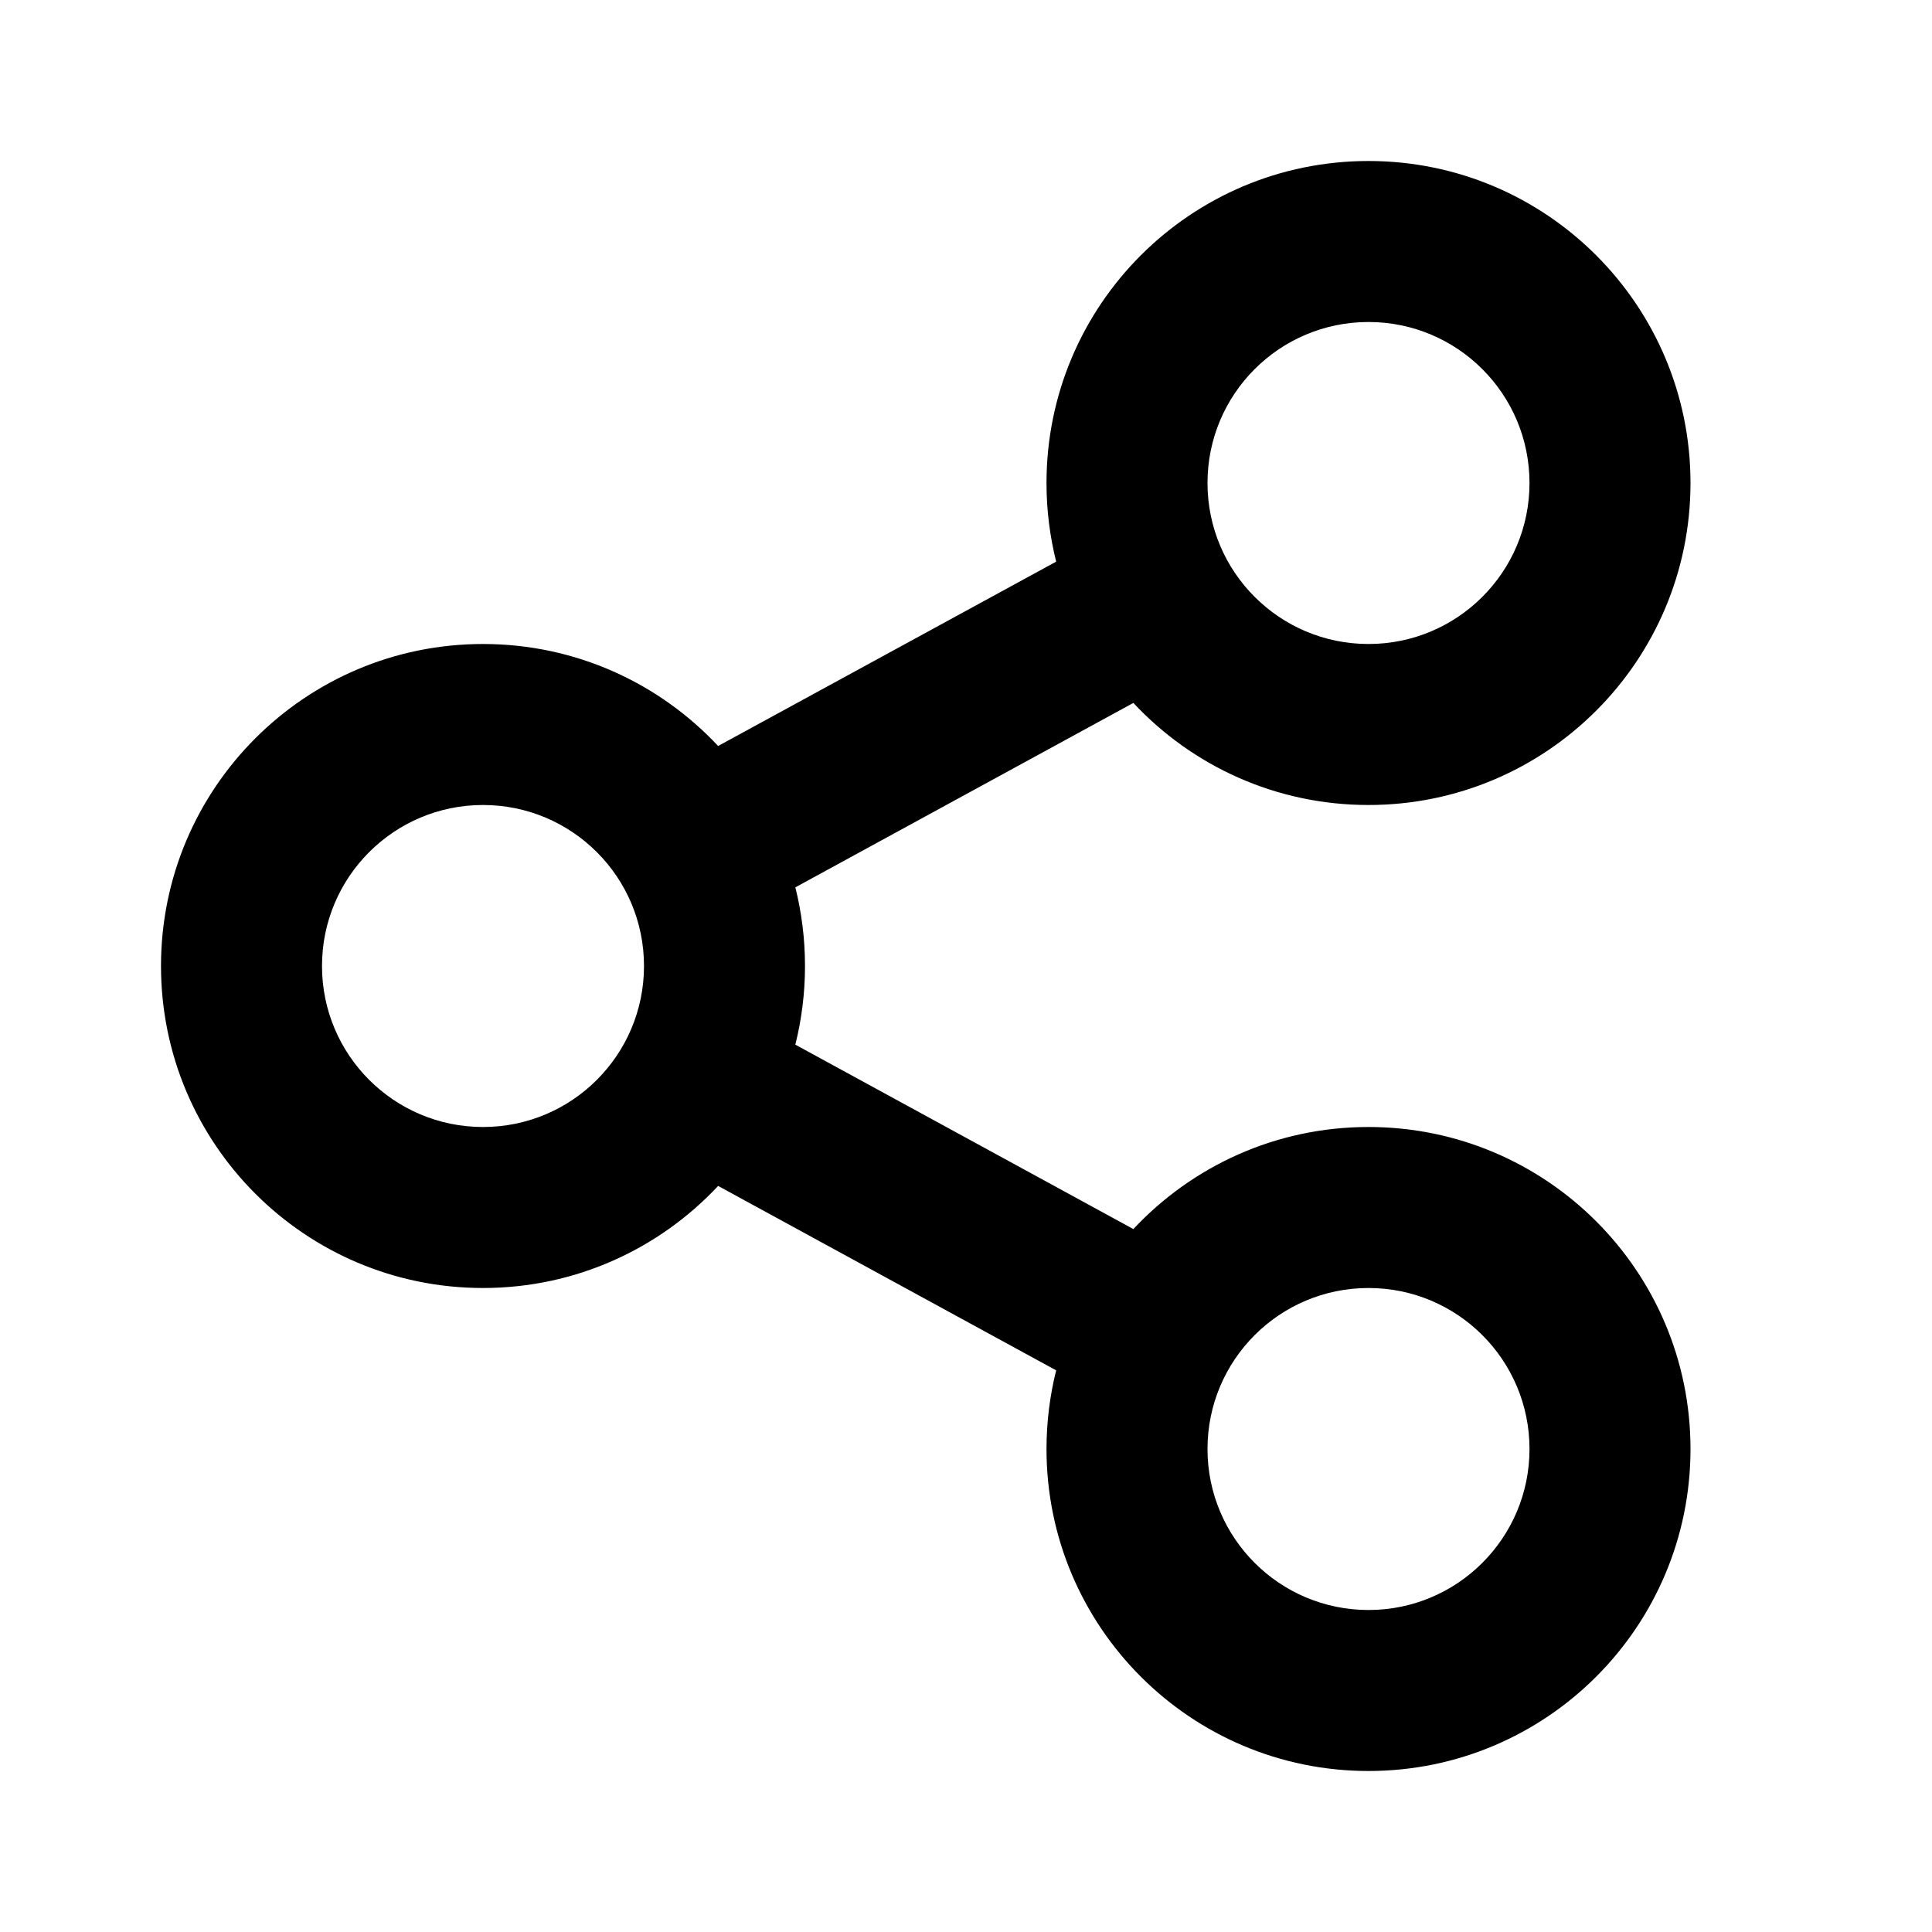
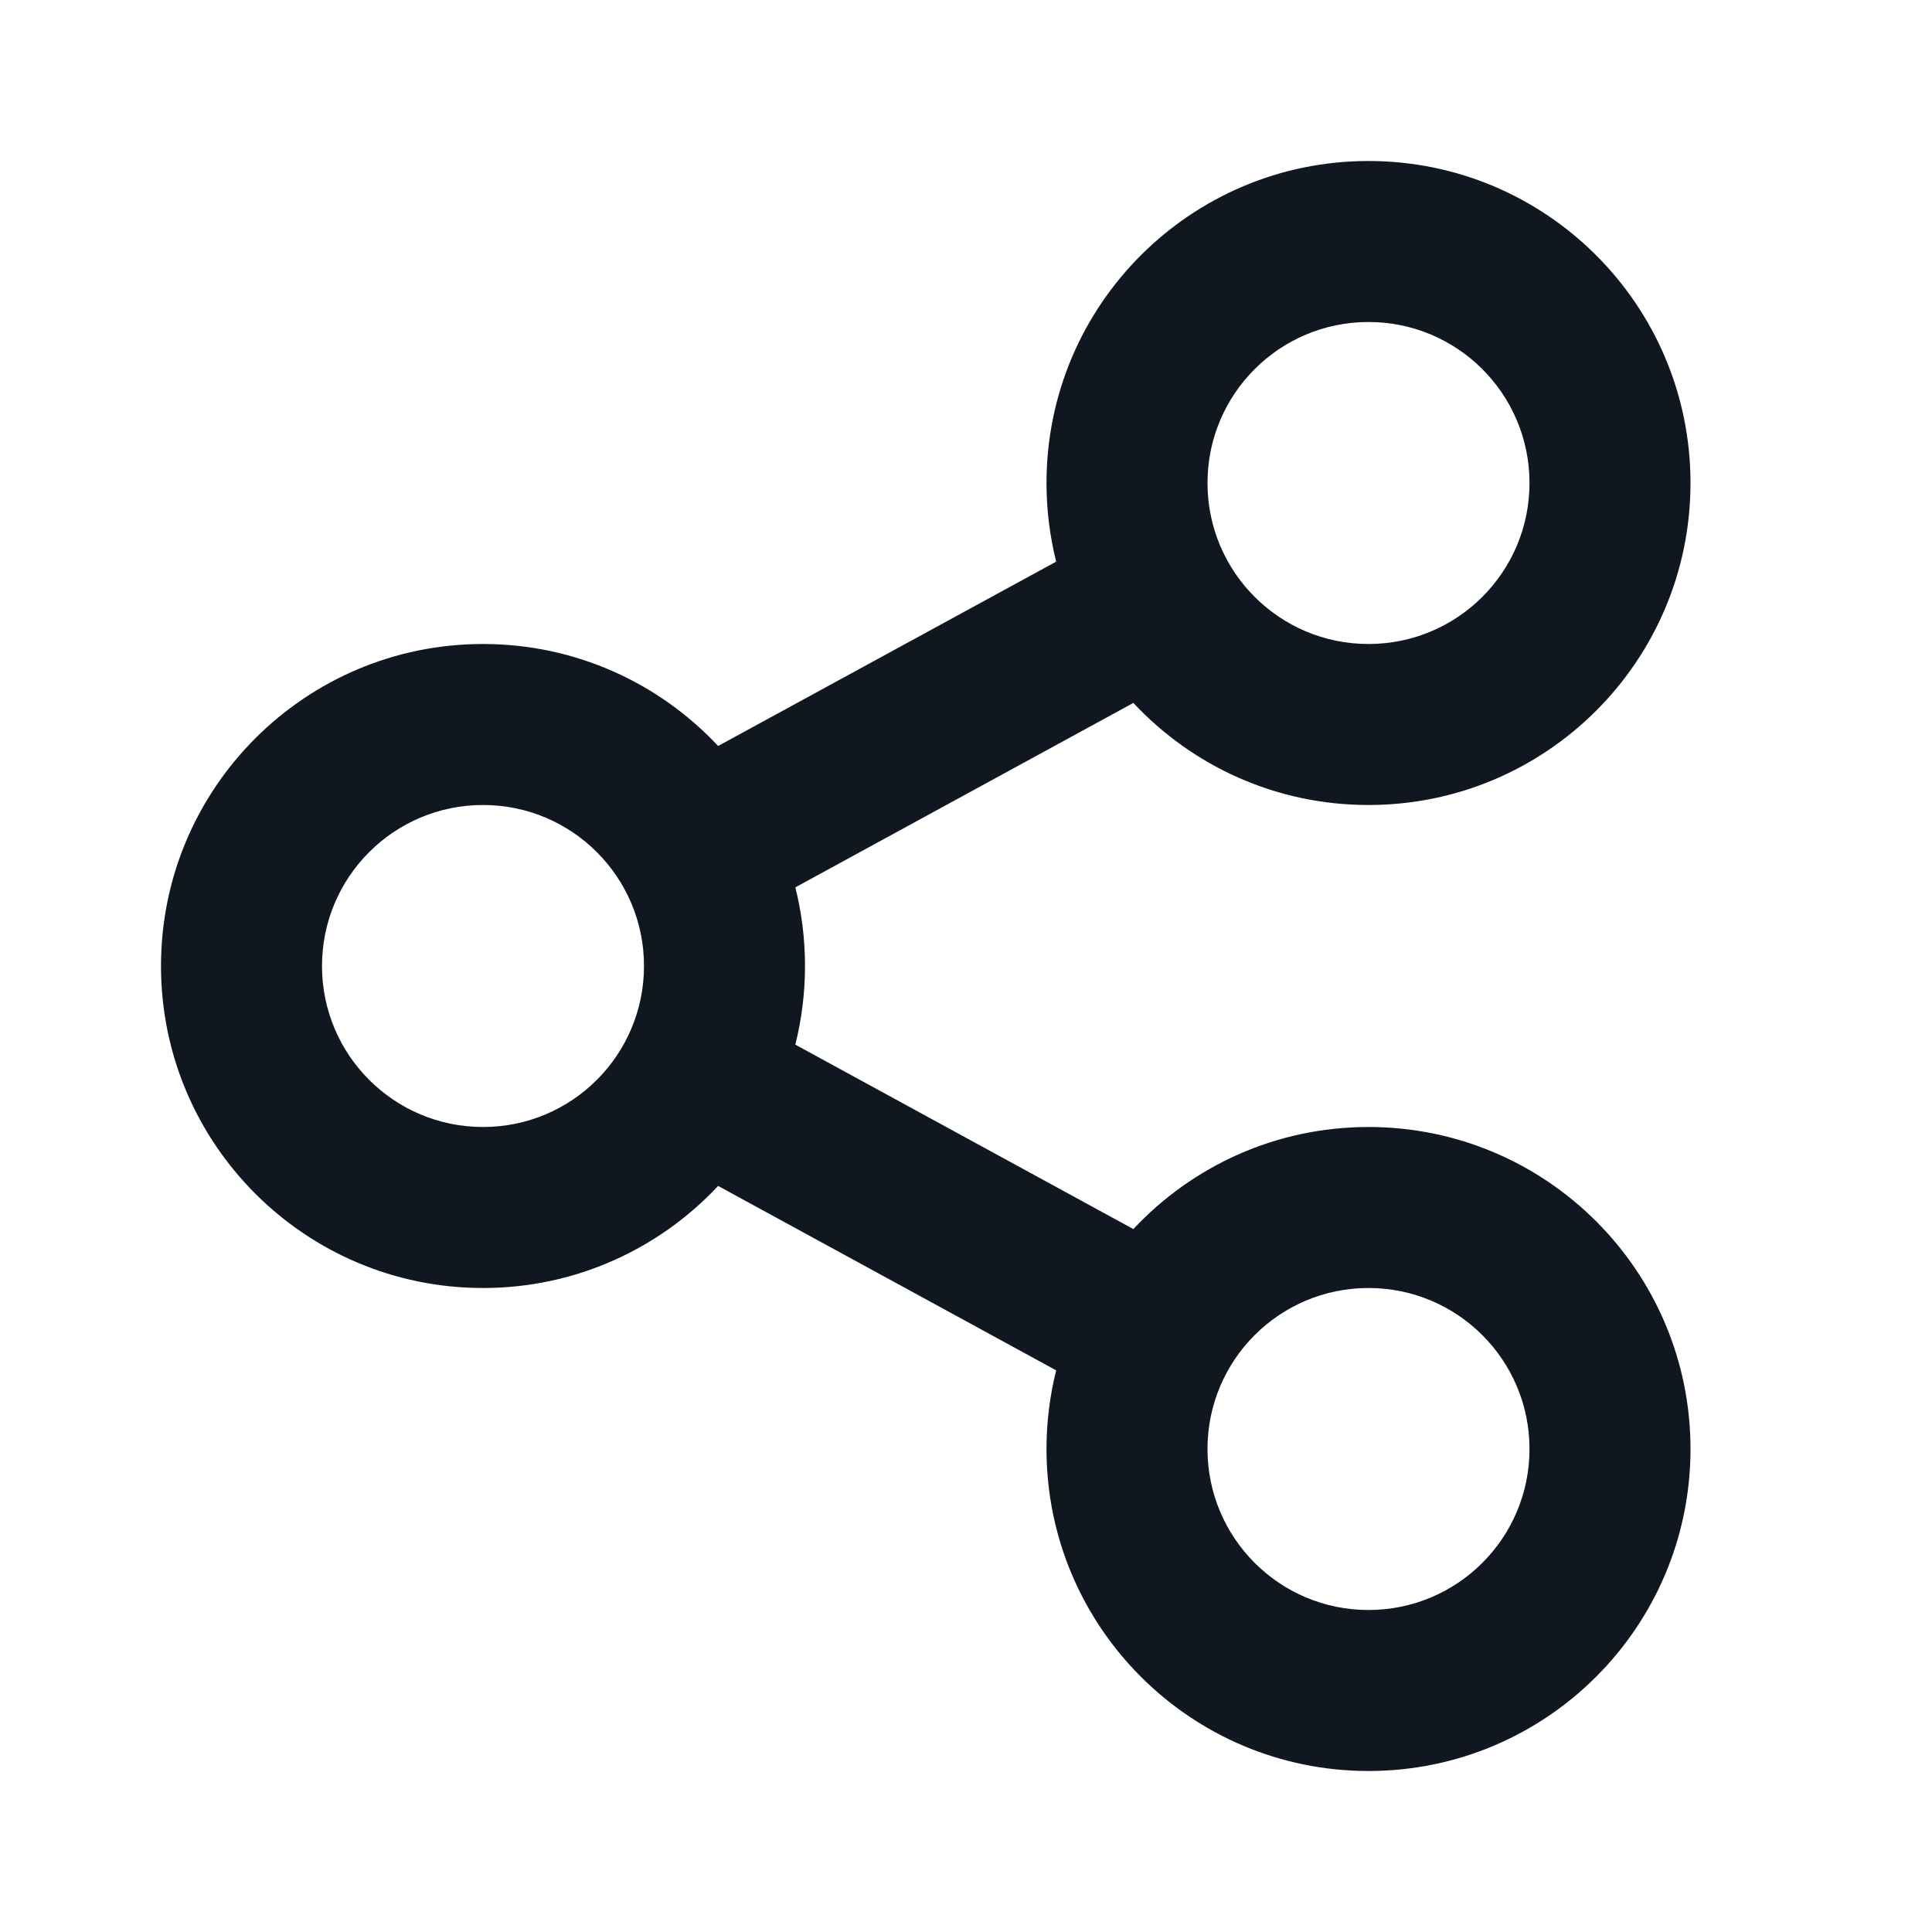
- <svg xmlns="http://www.w3.org/2000/svg" viewBox="0 0 24 24" fill="currentColor">
+ <svg xmlns="http://www.w3.org/2000/svg" viewBox="0 0 24 24" fill="#101720">
  <path d="M13.12 17.023L8.921 14.732C8.191 15.512 7.153 16 6 16C3.791 16 2 14.209 2 12C2 9.791 3.791 8 6 8C7.153 8 8.191 8.487 8.921 9.267L13.12 6.977C13.042 6.664 13 6.337 13 6C13 3.791 14.791 2 17 2C19.209 2 21 3.791 21 6C21 8.209 19.209 10 17 10C15.847 10 14.809 9.513 14.079 8.732L9.88 11.023C9.958 11.335 10 11.663 10 12C10 12.337 9.958 12.664 9.88 12.977L14.079 15.268C14.809 14.488 15.847 14 17 14C19.209 14 21 15.791 21 18C21 20.209 19.209 22 17 22C14.791 22 13 20.209 13 18C13 17.663 13.042 17.335 13.12 17.023ZM6 14C7.105 14 8 13.105 8 12C8 10.895 7.105 10 6 10C4.895 10 4 10.895 4 12C4 13.105 4.895 14 6 14ZM17 8C18.105 8 19 7.105 19 6C19 4.895 18.105 4 17 4C15.895 4 15 4.895 15 6C15 7.105 15.895 8 17 8ZM17 20C18.105 20 19 19.105 19 18C19 16.895 18.105 16 17 16C15.895 16 15 16.895 15 18C15 19.105 15.895 20 17 20Z" />
</svg>
